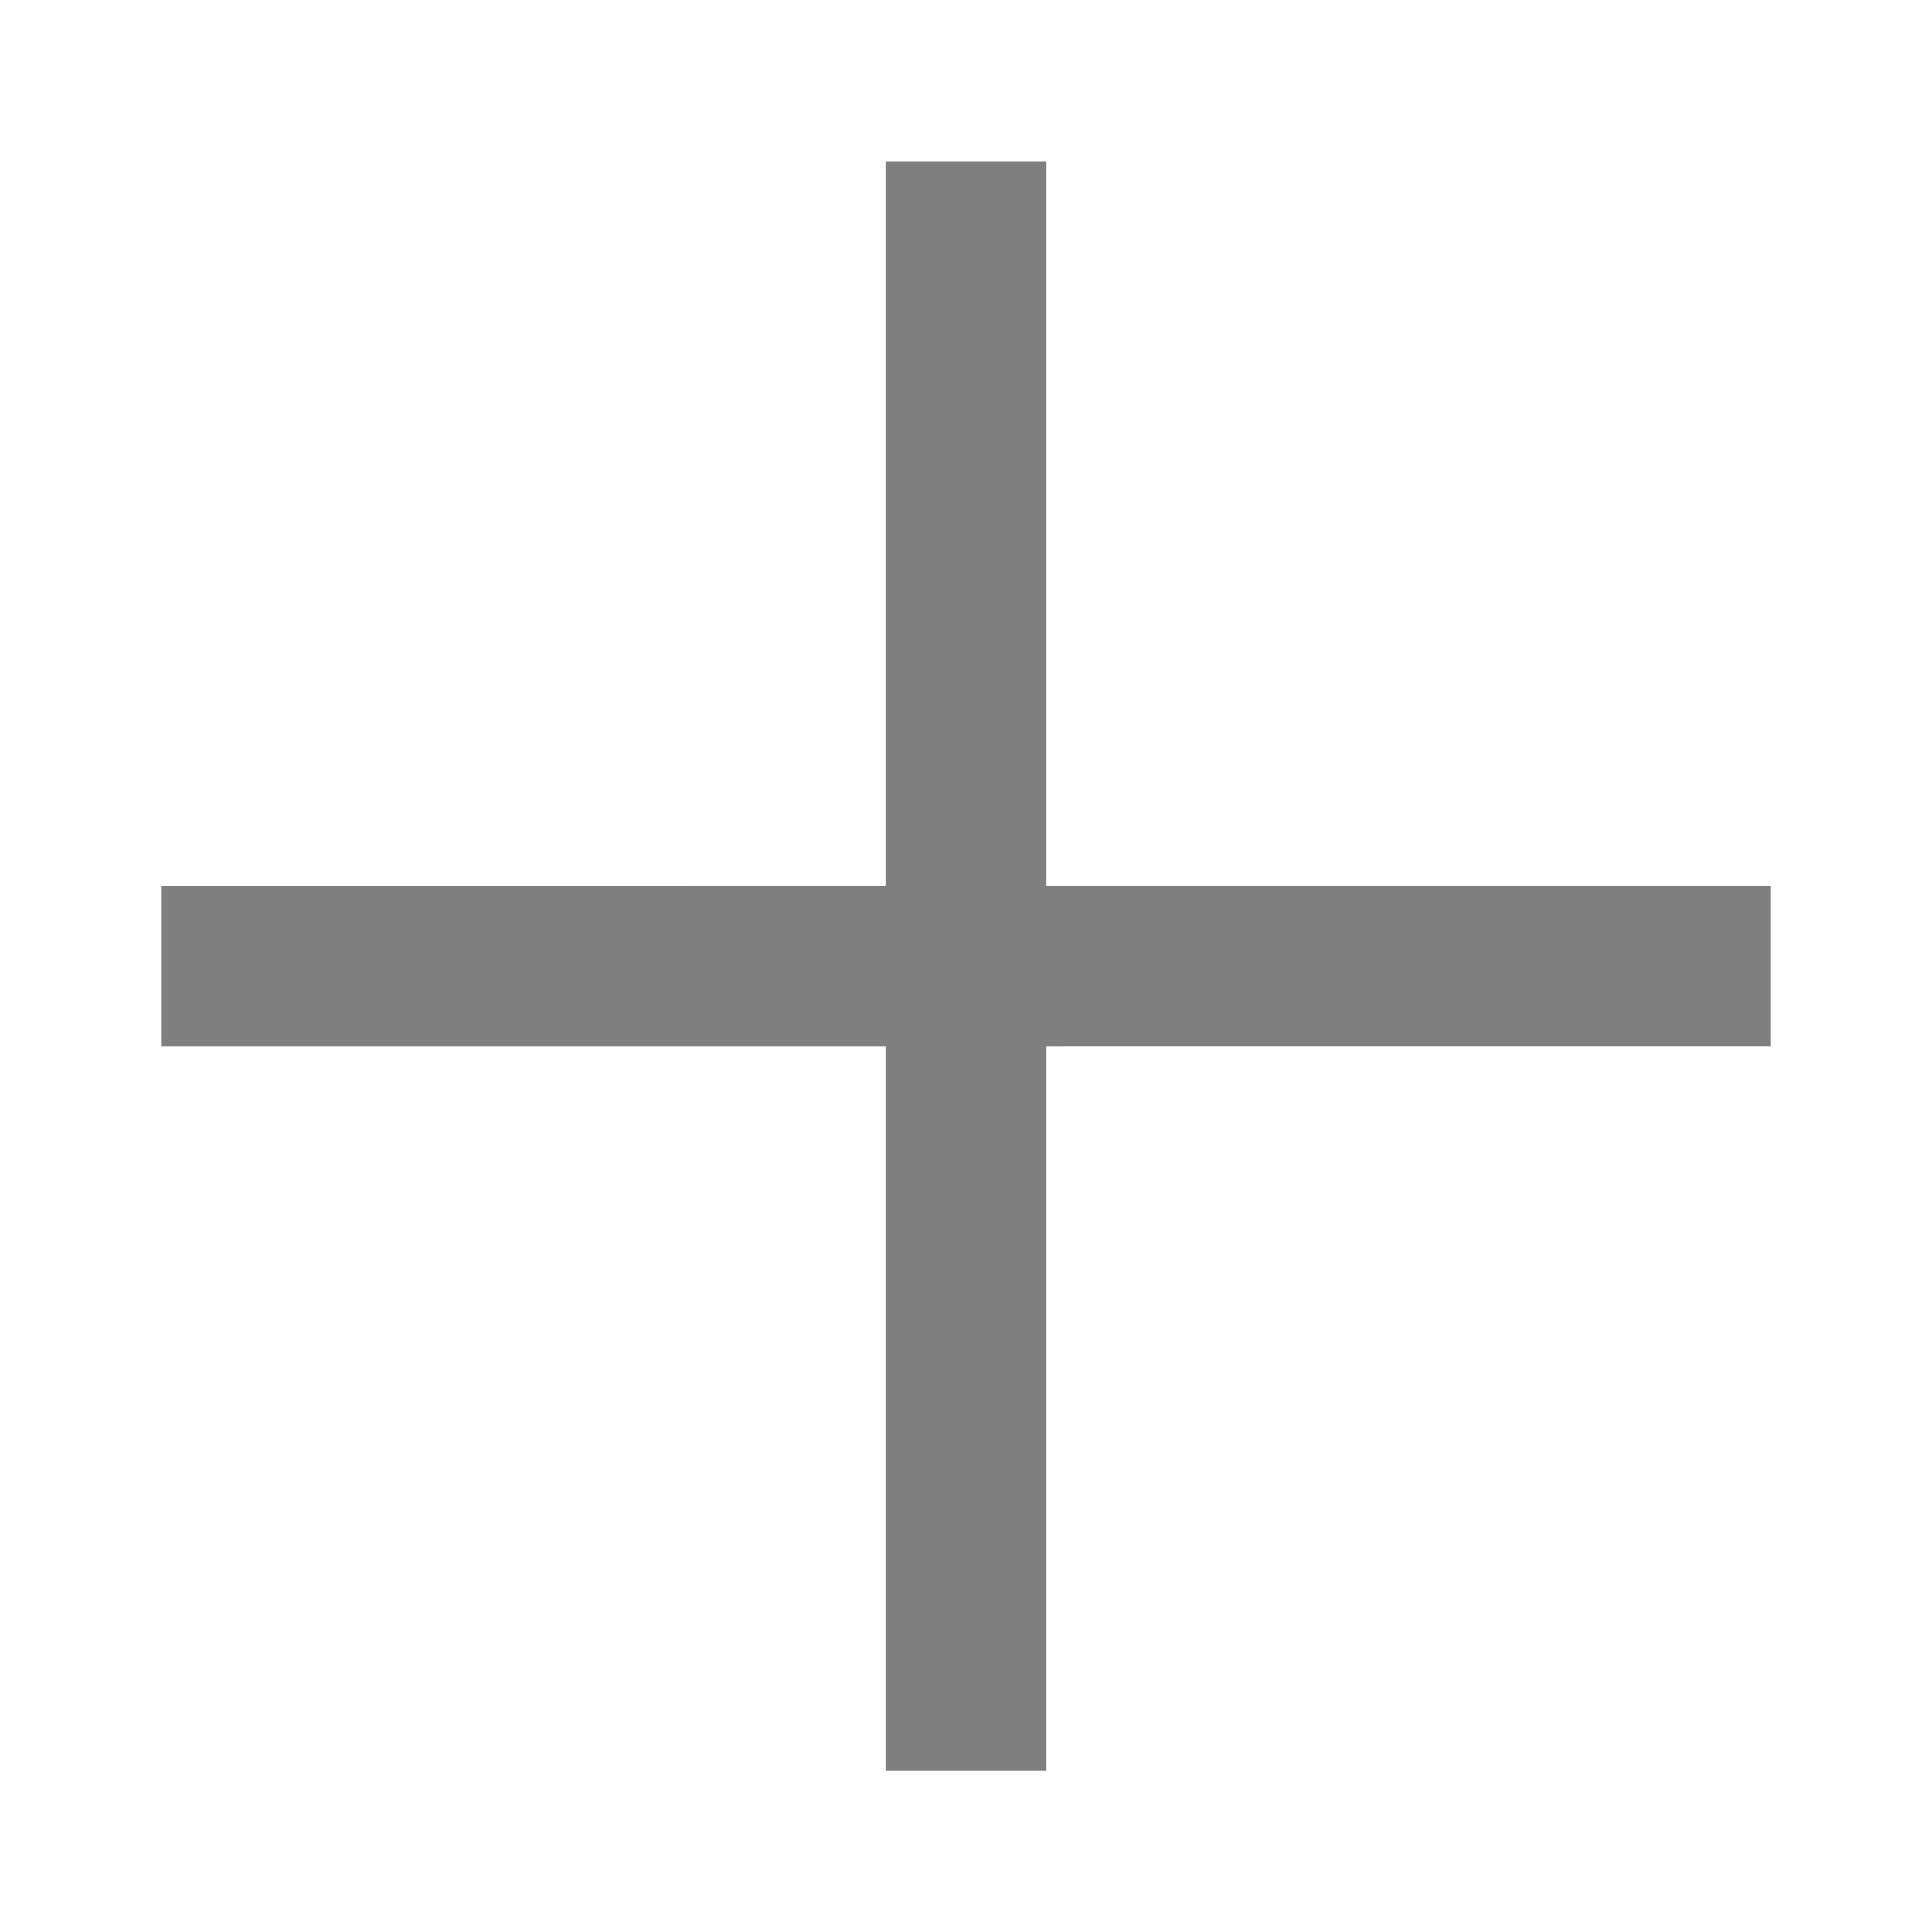
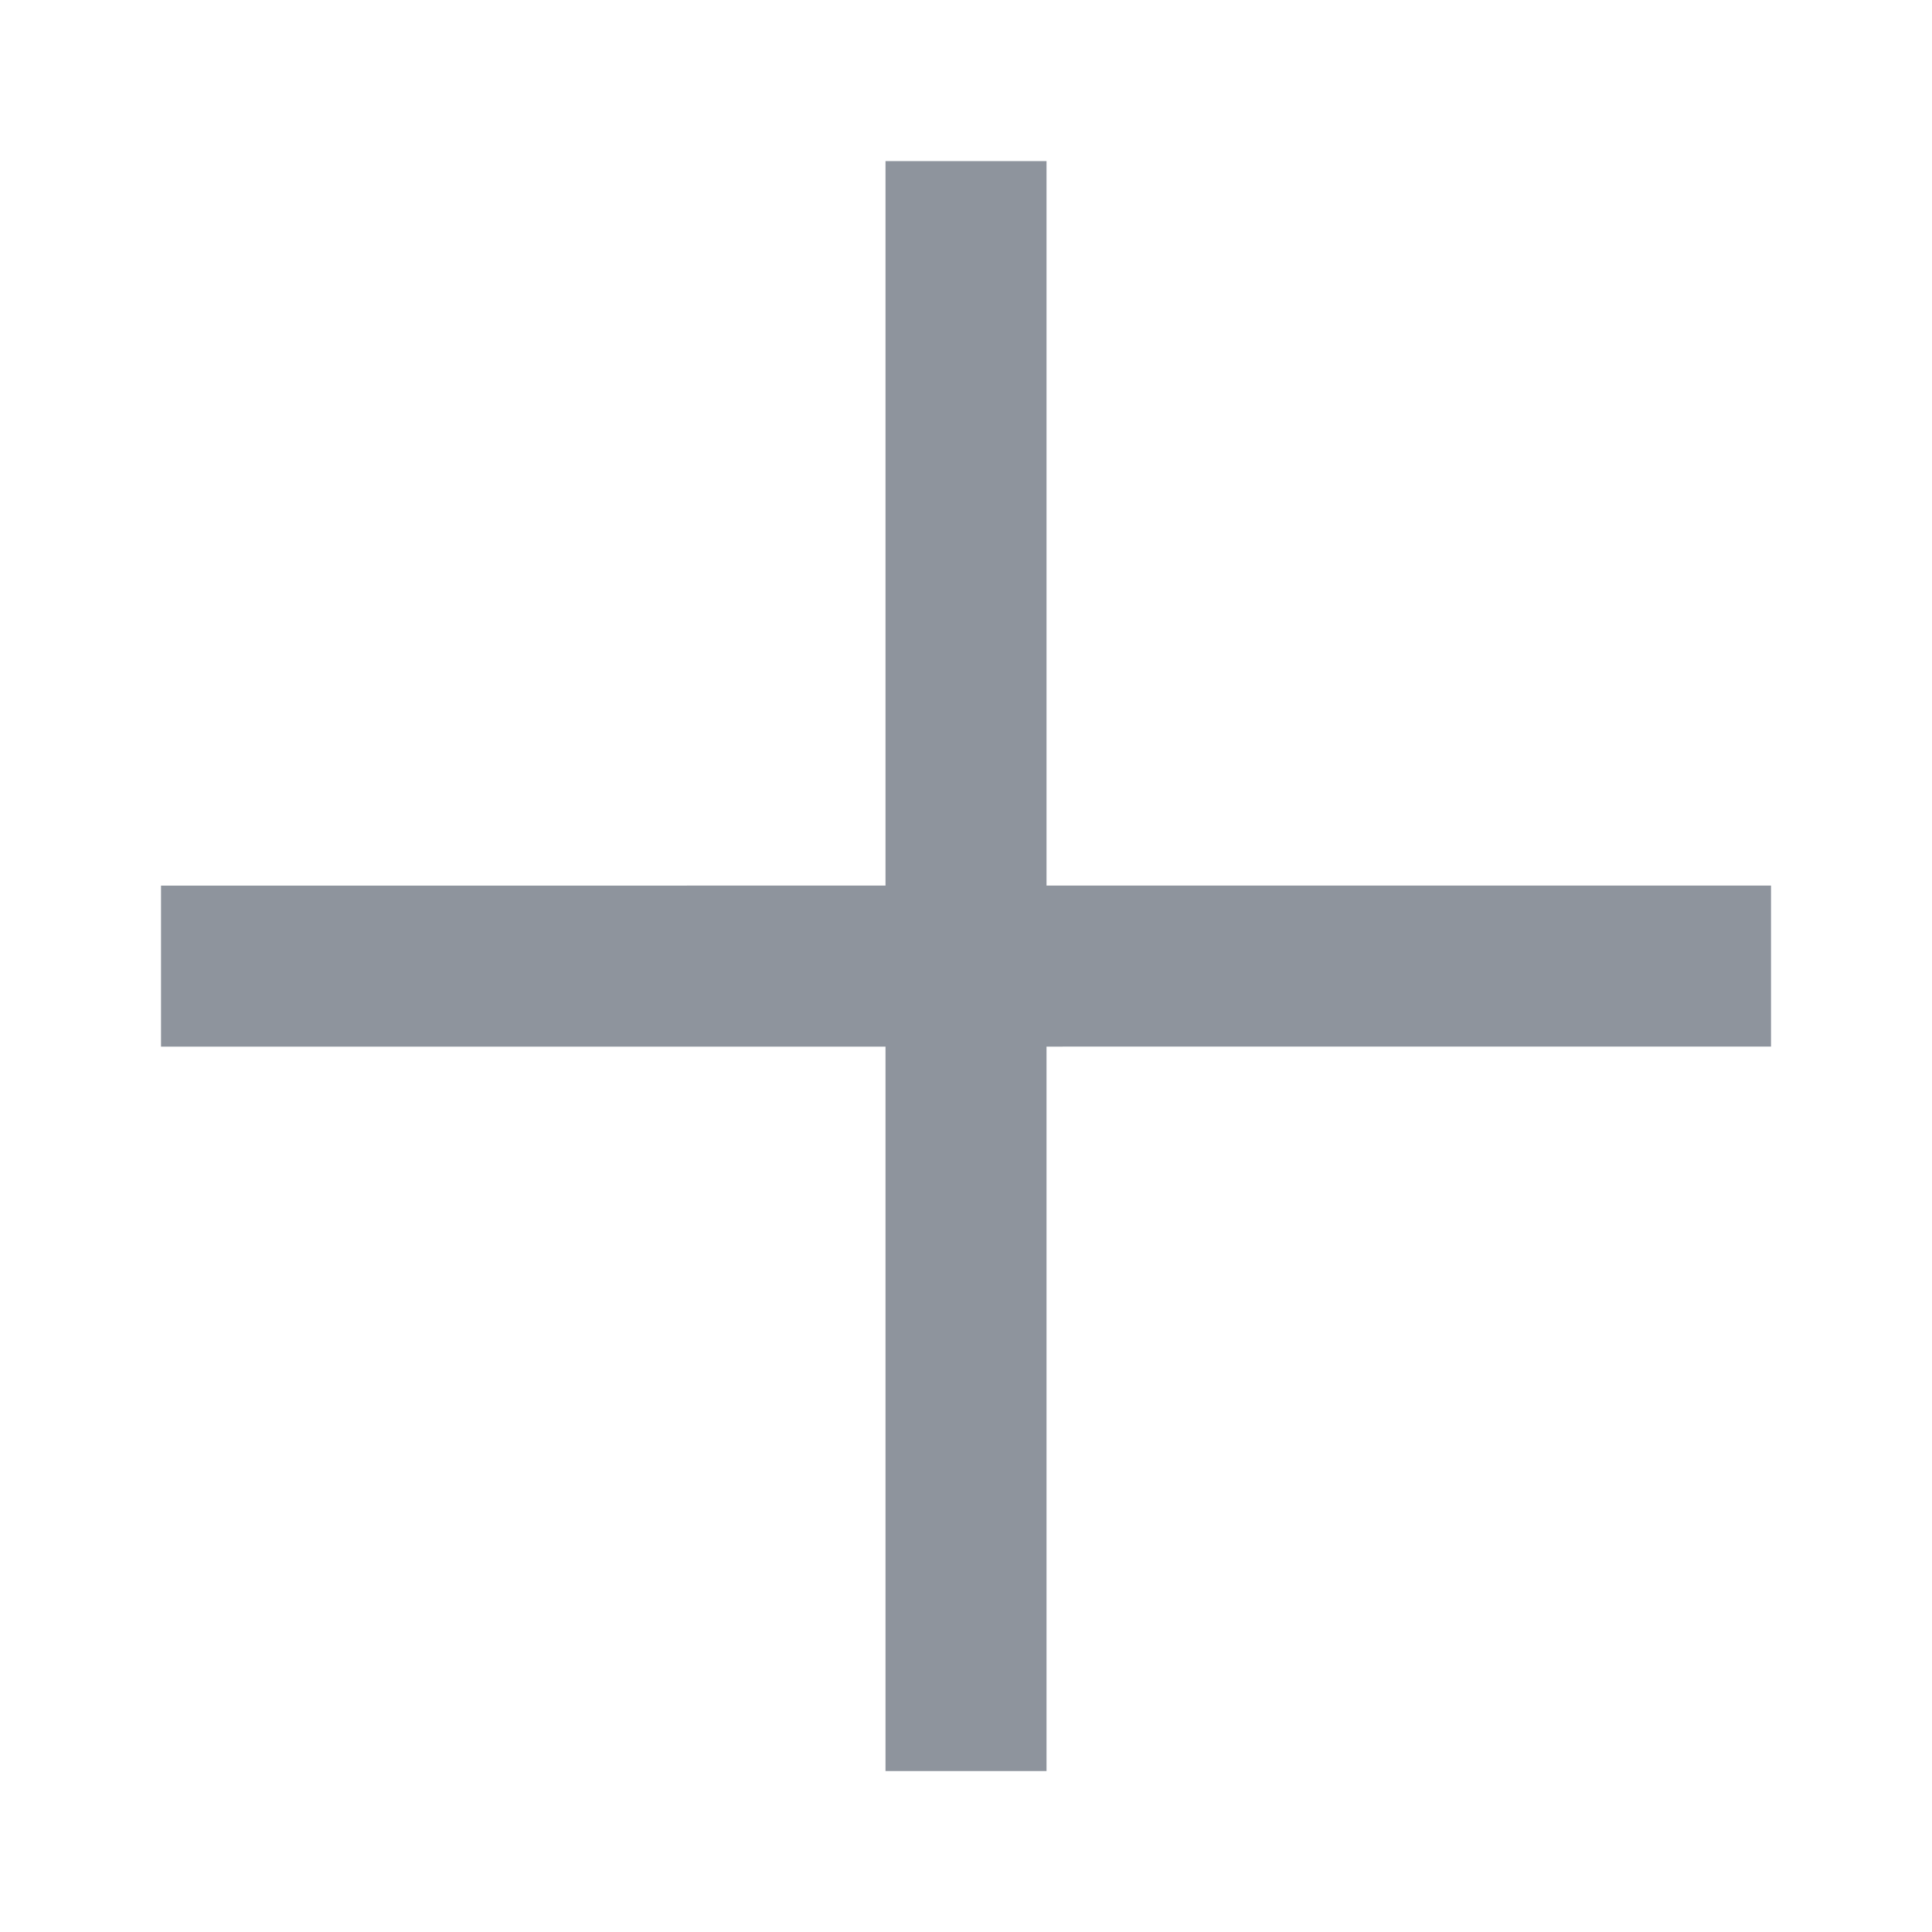
<svg xmlns="http://www.w3.org/2000/svg" preserveAspectRatio="none" overflow="visible" style="display: block;" width="68" height="68" viewBox="0 0 68 68" fill="none">
  <g id="Frame">
-     <path id="Vector" opacity="0.5" d="M36.834 31.17L62.334 31.169V36.836L36.834 36.837V62.336H31.167V36.837L5.667 36.837L5.667 31.171L31.167 31.17L31.167 5.671L36.834 5.671L36.834 31.17Z" fill="black" />
+     <path id="Vector" opacity="0.5" d="M36.834 31.17L62.334 31.169V36.836L36.834 36.837V62.336H31.167V36.837L5.667 36.837L5.667 31.171L31.167 31.17L31.167 5.671L36.834 5.671L36.834 31.17Z" fill="#1E293B" />
  </g>
</svg>
